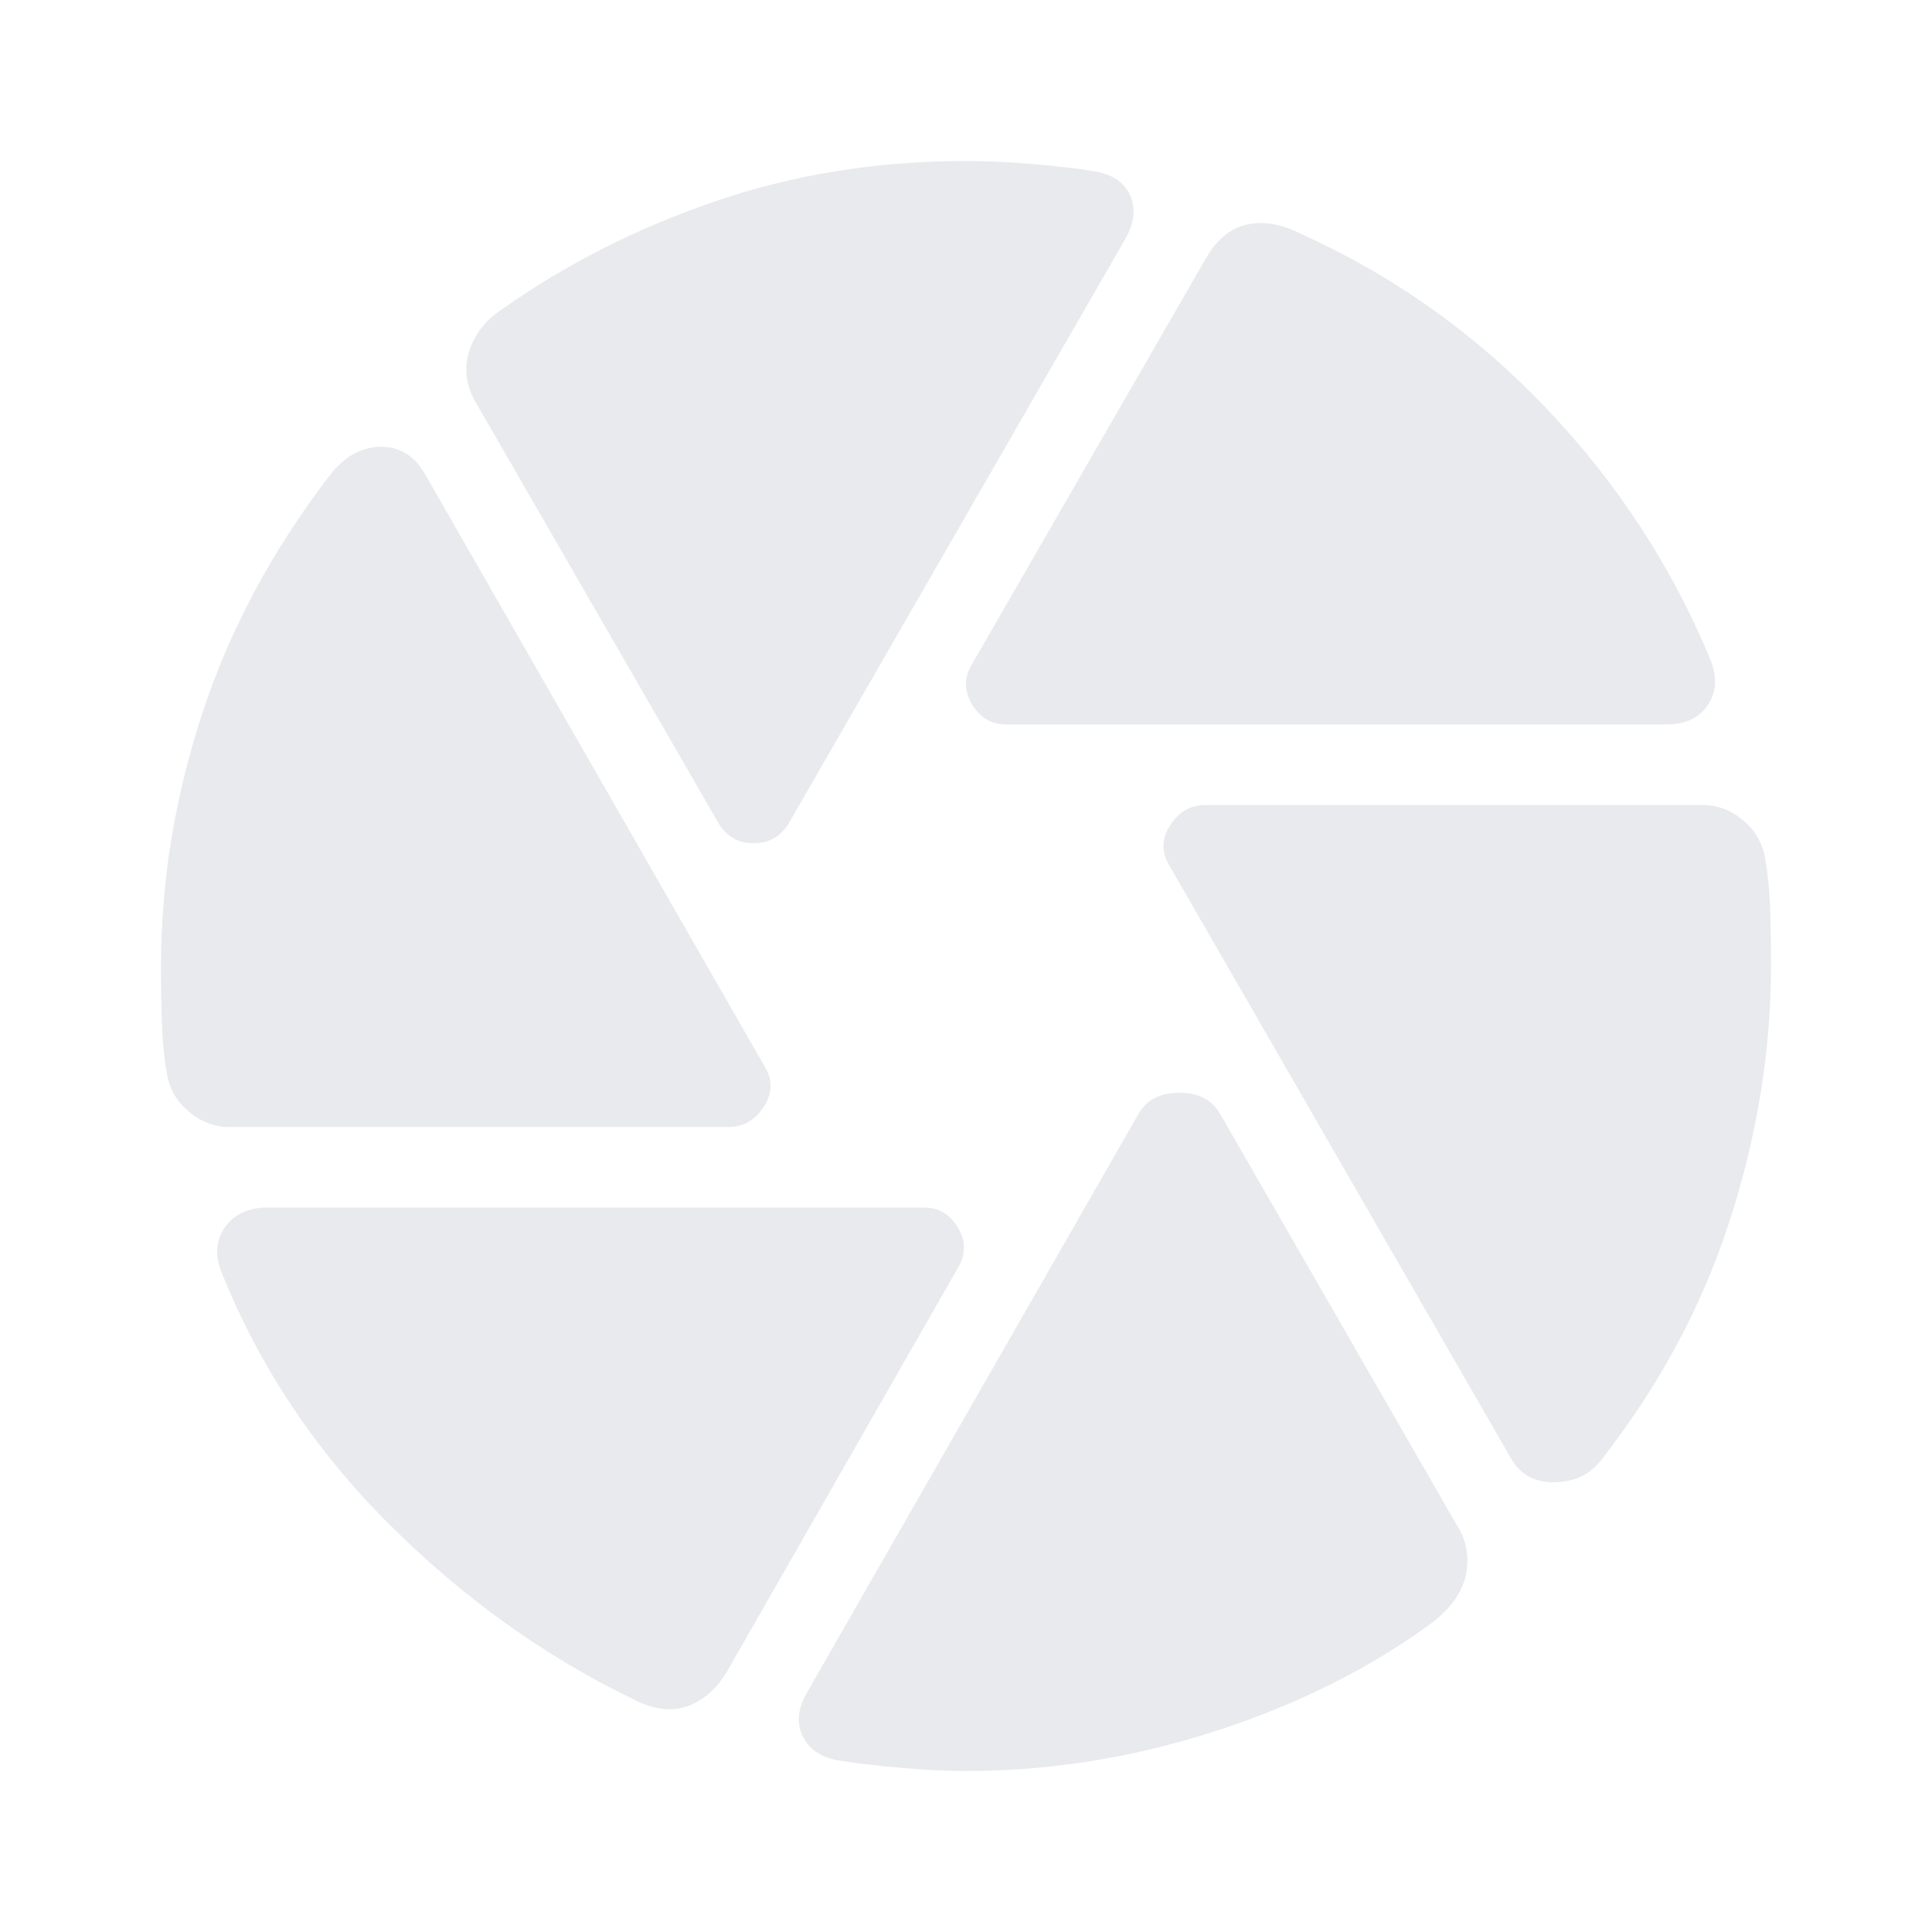
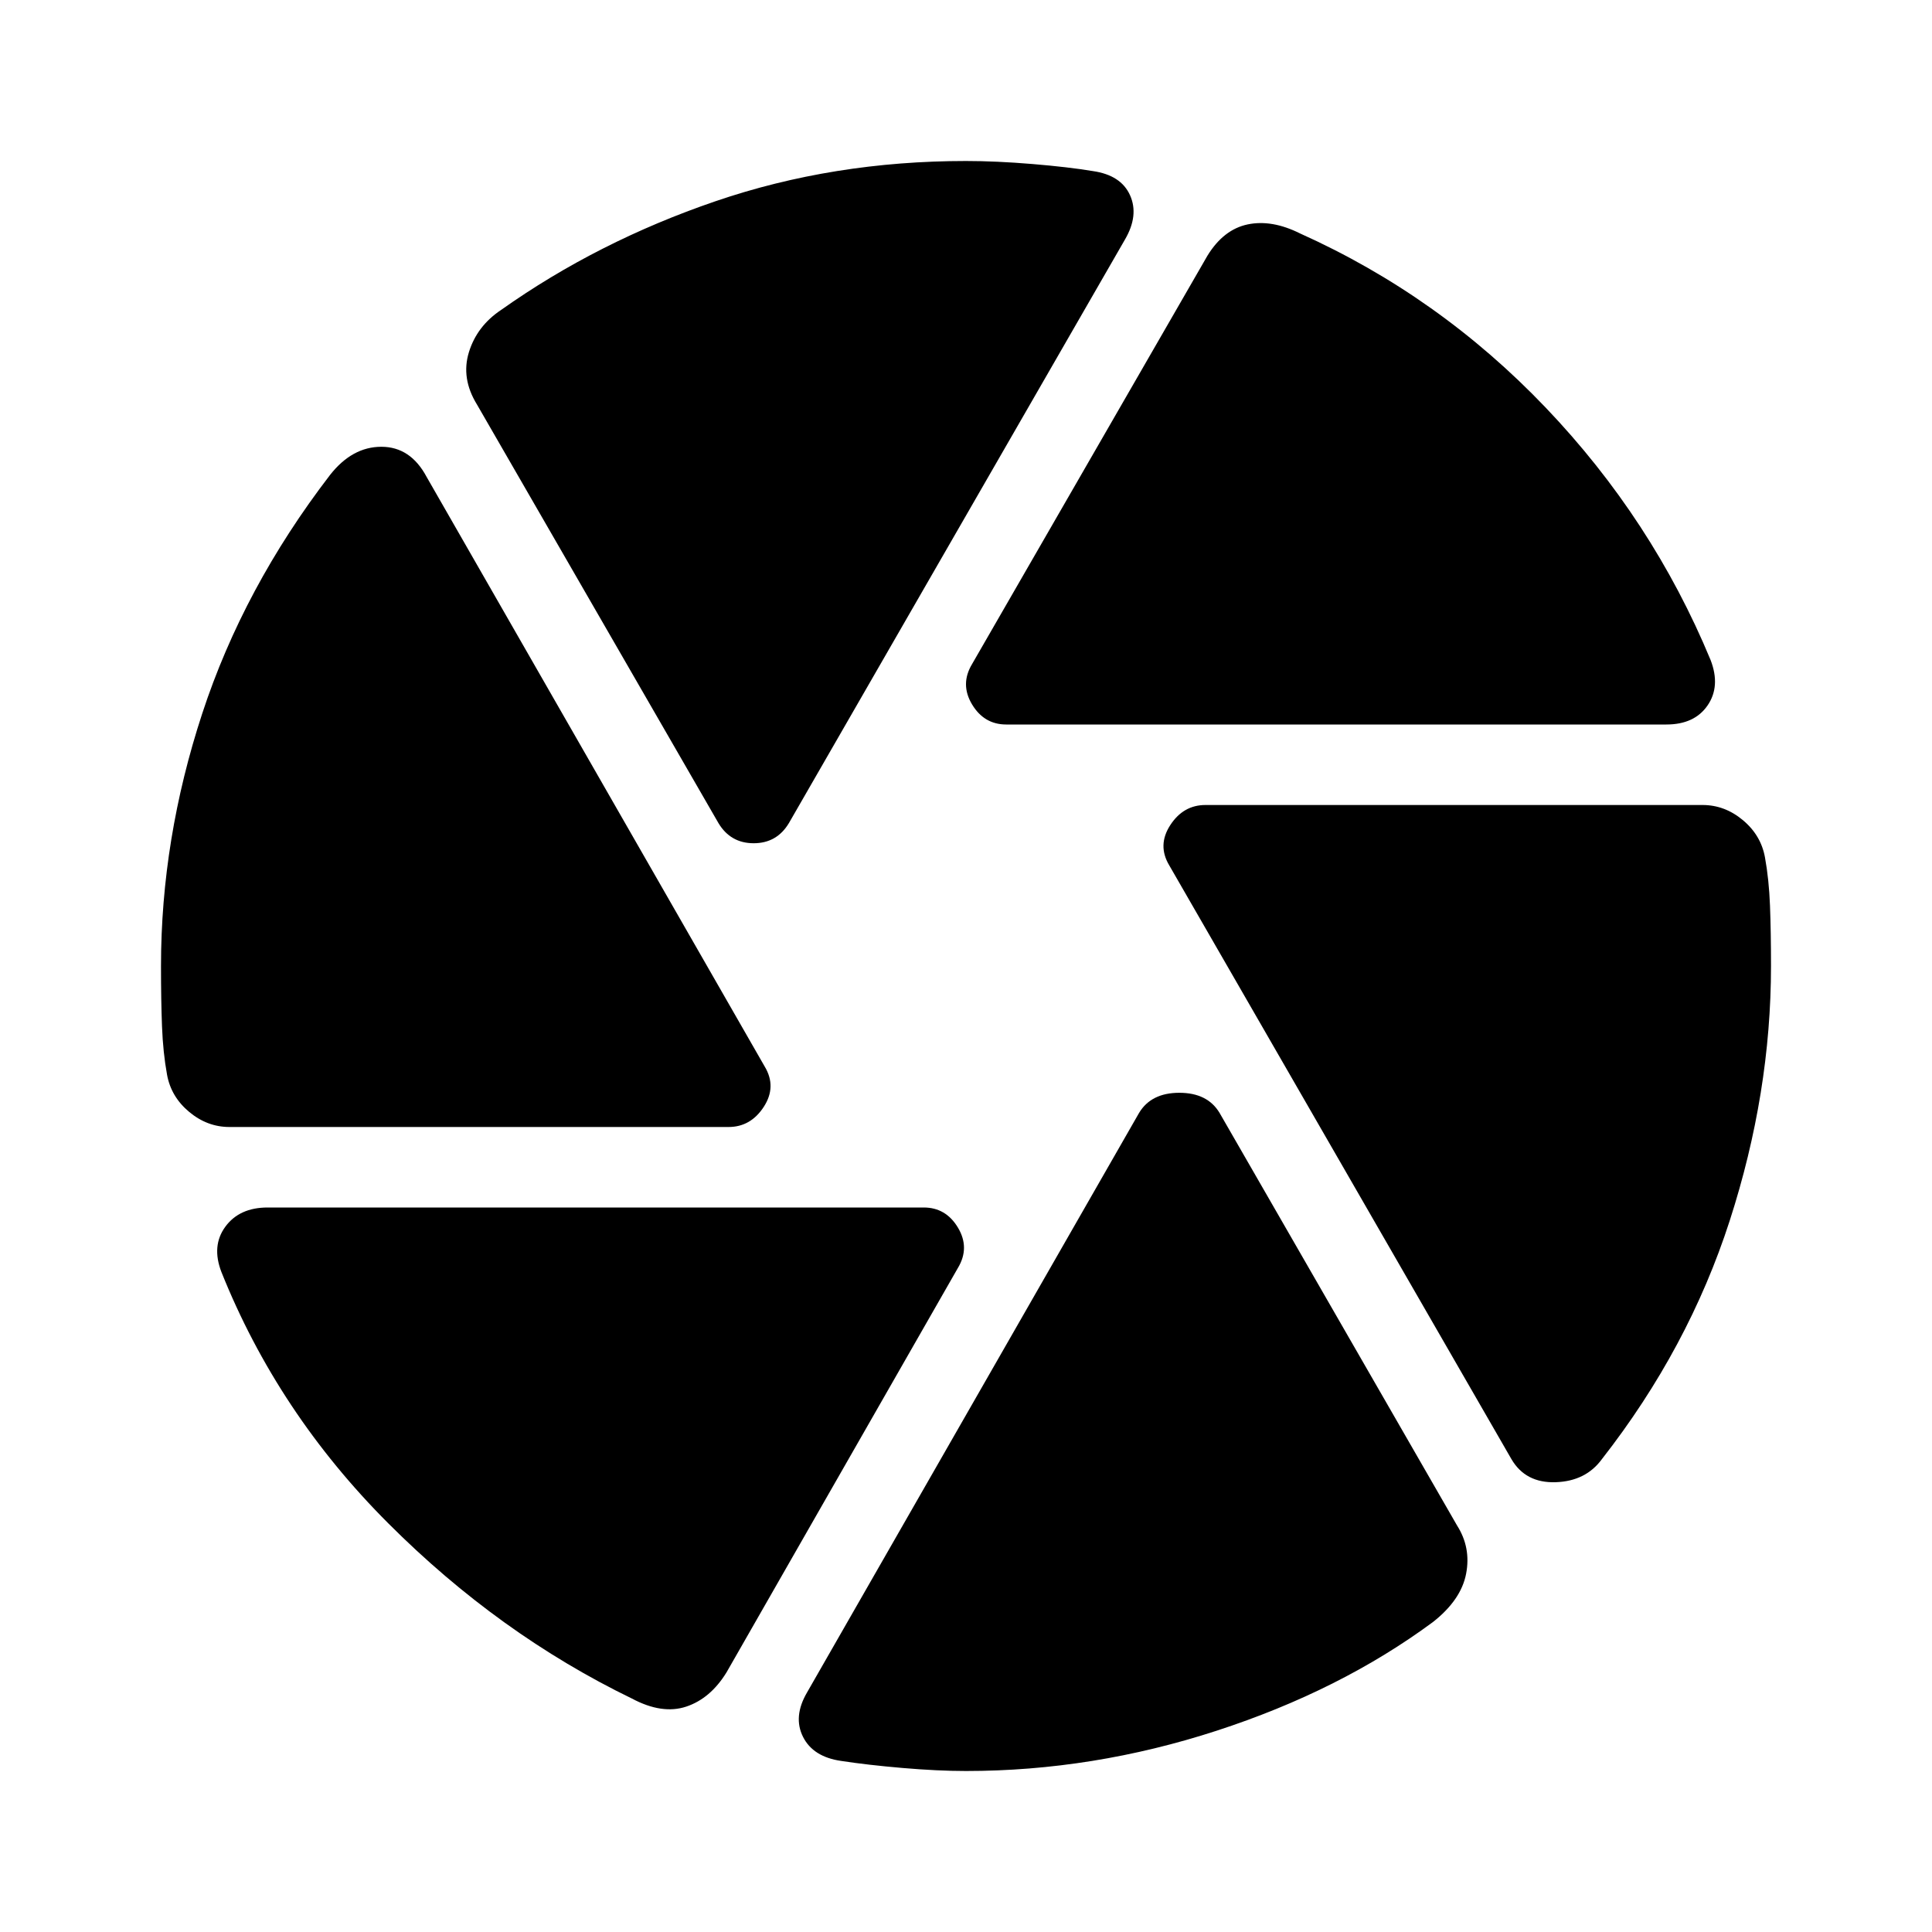
- <svg xmlns="http://www.w3.org/2000/svg" height="24px" viewBox="0 -960 960 960" width="24px" fill="#e8eaed">
+ <svg xmlns="http://www.w3.org/2000/svg" height="24px" viewBox="0 -960 960 960" width="24px" fill="#000000">
  <path d="M500-600q-11 0-17-10t0-20l117-203q8-13 20-15.5t26 4.5q69 31 122 86.5T850-632q5 13-1.5 22.5T828-600H500Zm-143 49L237-759q-8-13-4-26t16-21q48-34 106.5-54T480-880q15 0 33 1.5t30 3.5q14 2 18.5 12t-2.5 22L392-551q-6 10-17.5 10T357-551ZM114-400q-11 0-20-7.5T83-426q-2-11-2.5-24t-.5-30q0-63 20.5-125.5T164-724q11-14 25.5-14t22.5 15l168 293q6 10-.5 20T362-400H114Zm200 284q-66-32-121-87t-83-125q-5-13 2-22.5t21-9.5h326q11 0 17 10t0 20L361-129q-8 13-20 17t-27-4Zm166 36q-14 0-31.5-1.5T418-85q-14-2-19-12t2-22l165-288q6-10 20-10t20 10l118 205q7 11 4.5 24T712-154q-46 34-107.5 54T480-80Zm271-155L581-530q-6-10 .5-20t17.5-10h247q11 0 20 7.5t11 18.5q2 11 2.5 24t.5 30q0 63-20.5 126.5T796-235q-8 11-23 11.5T751-235Z" />
</svg>
